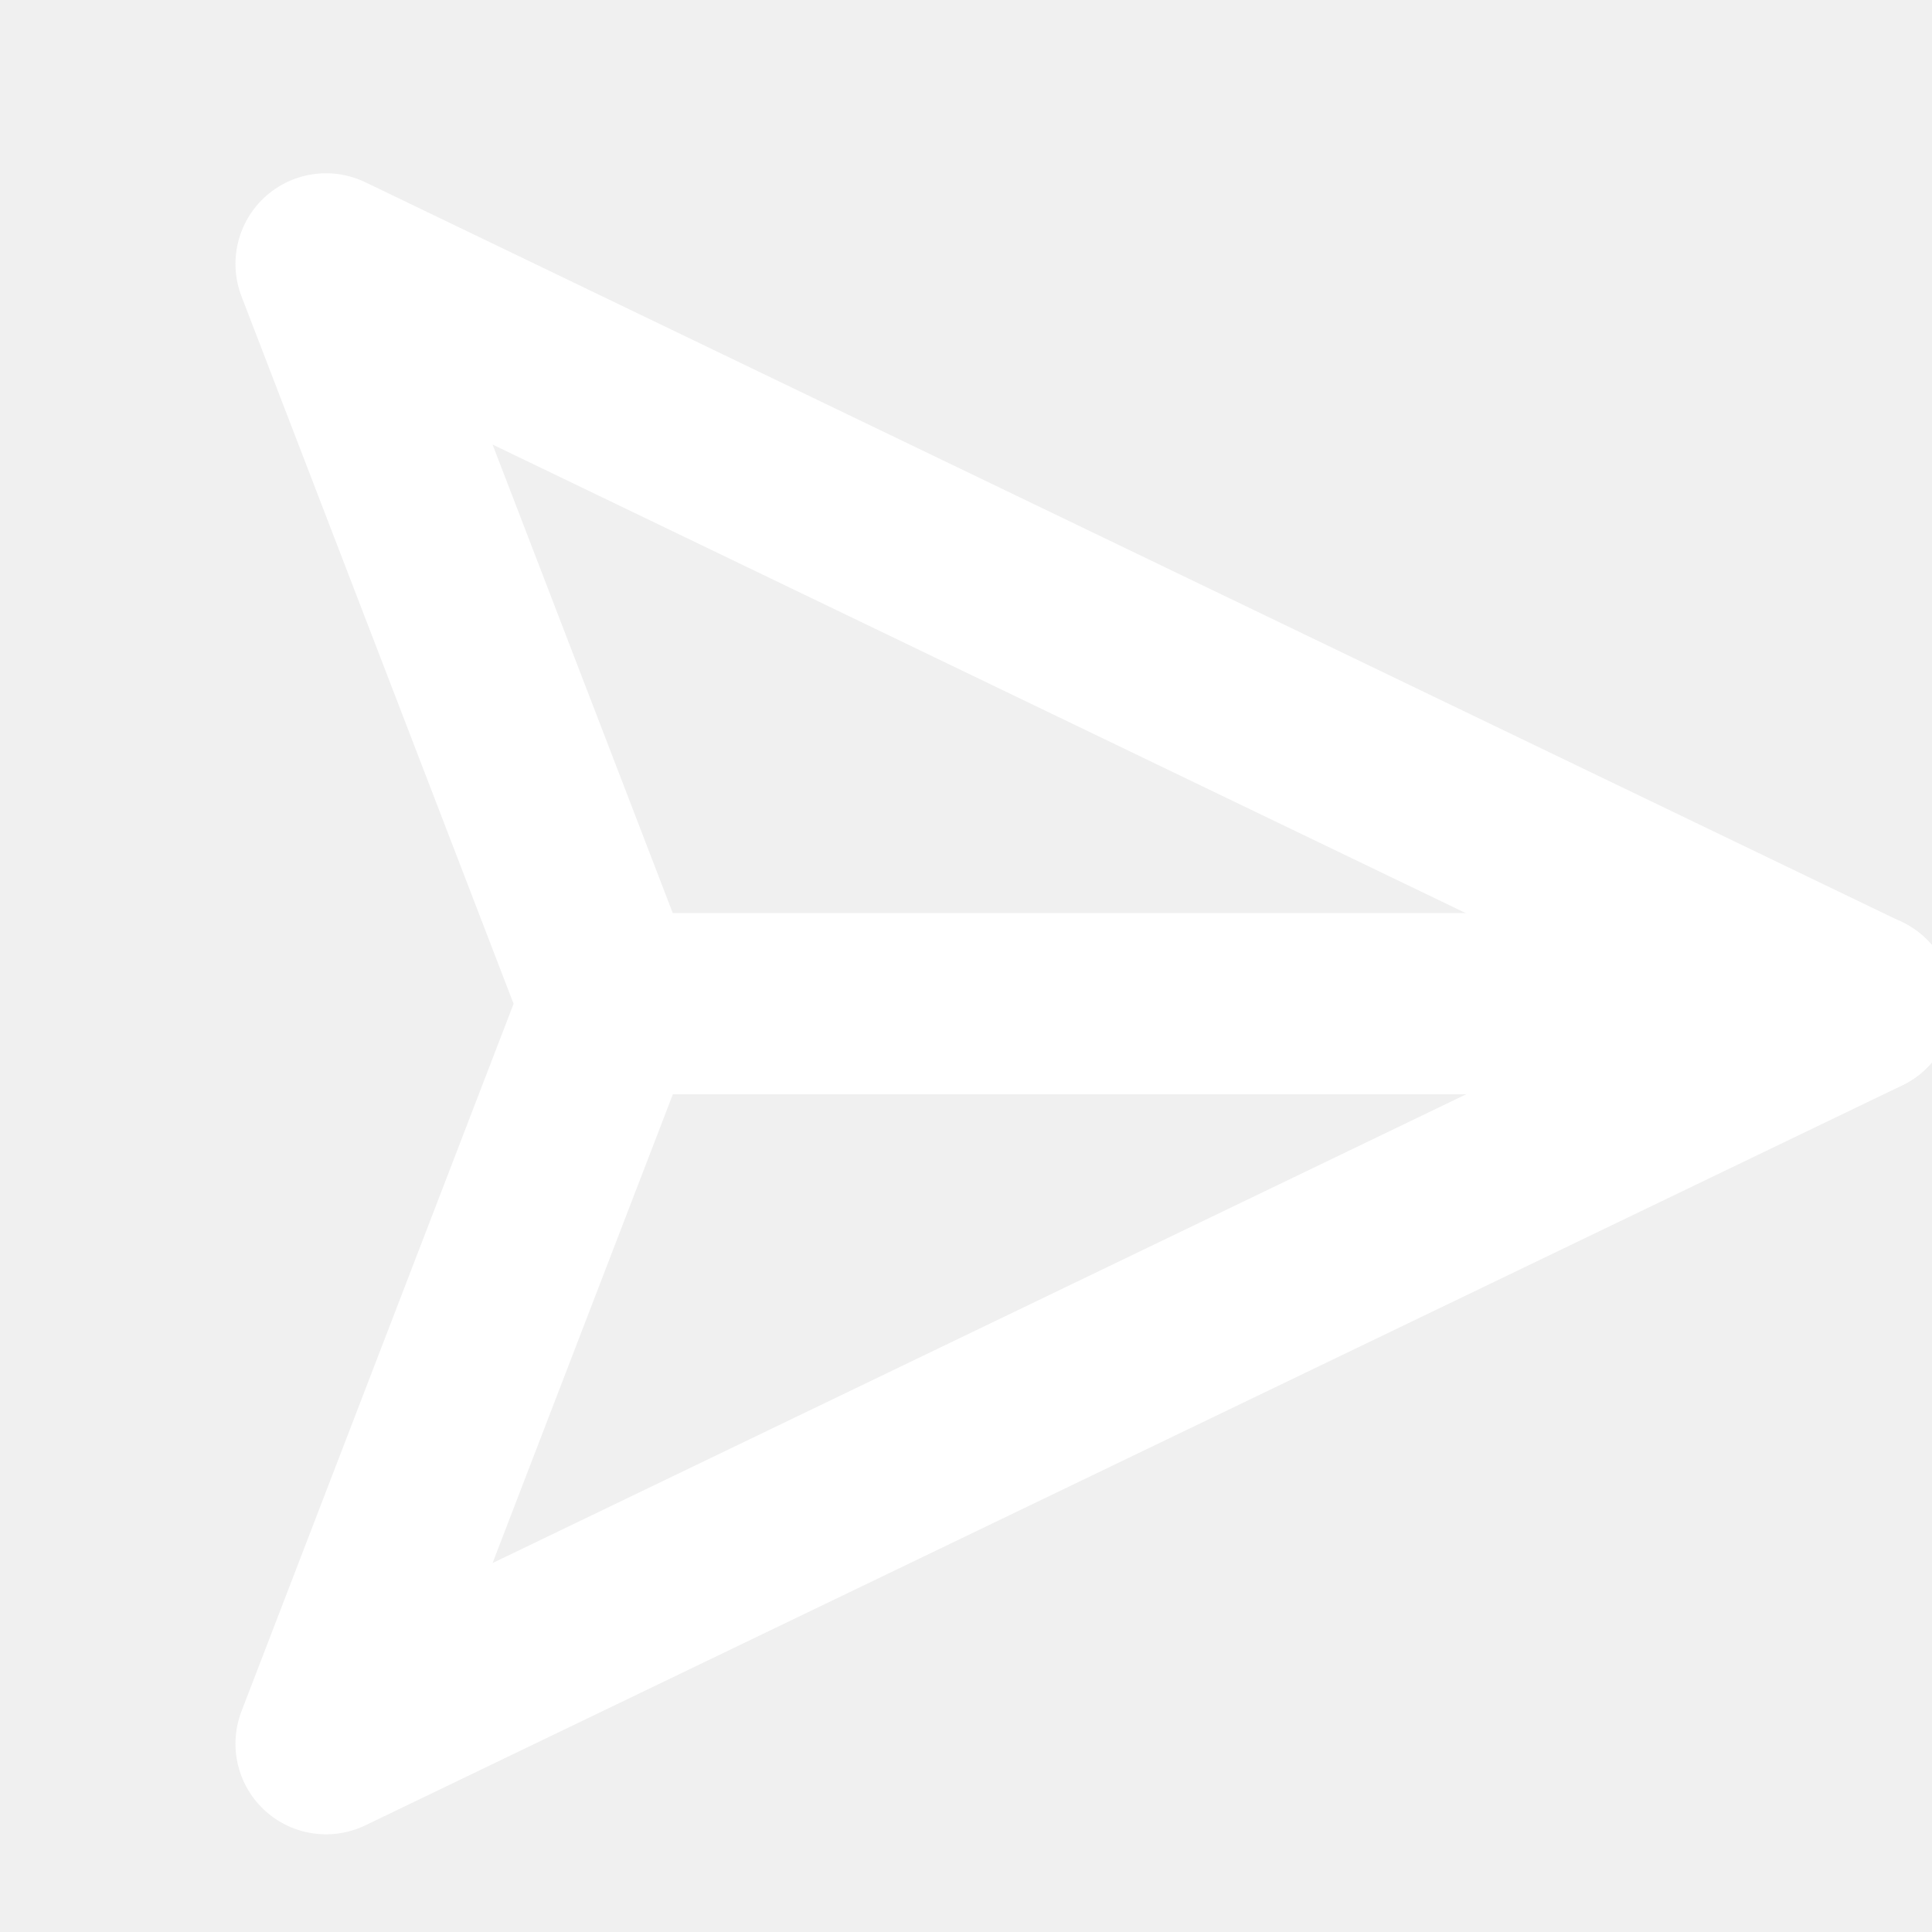
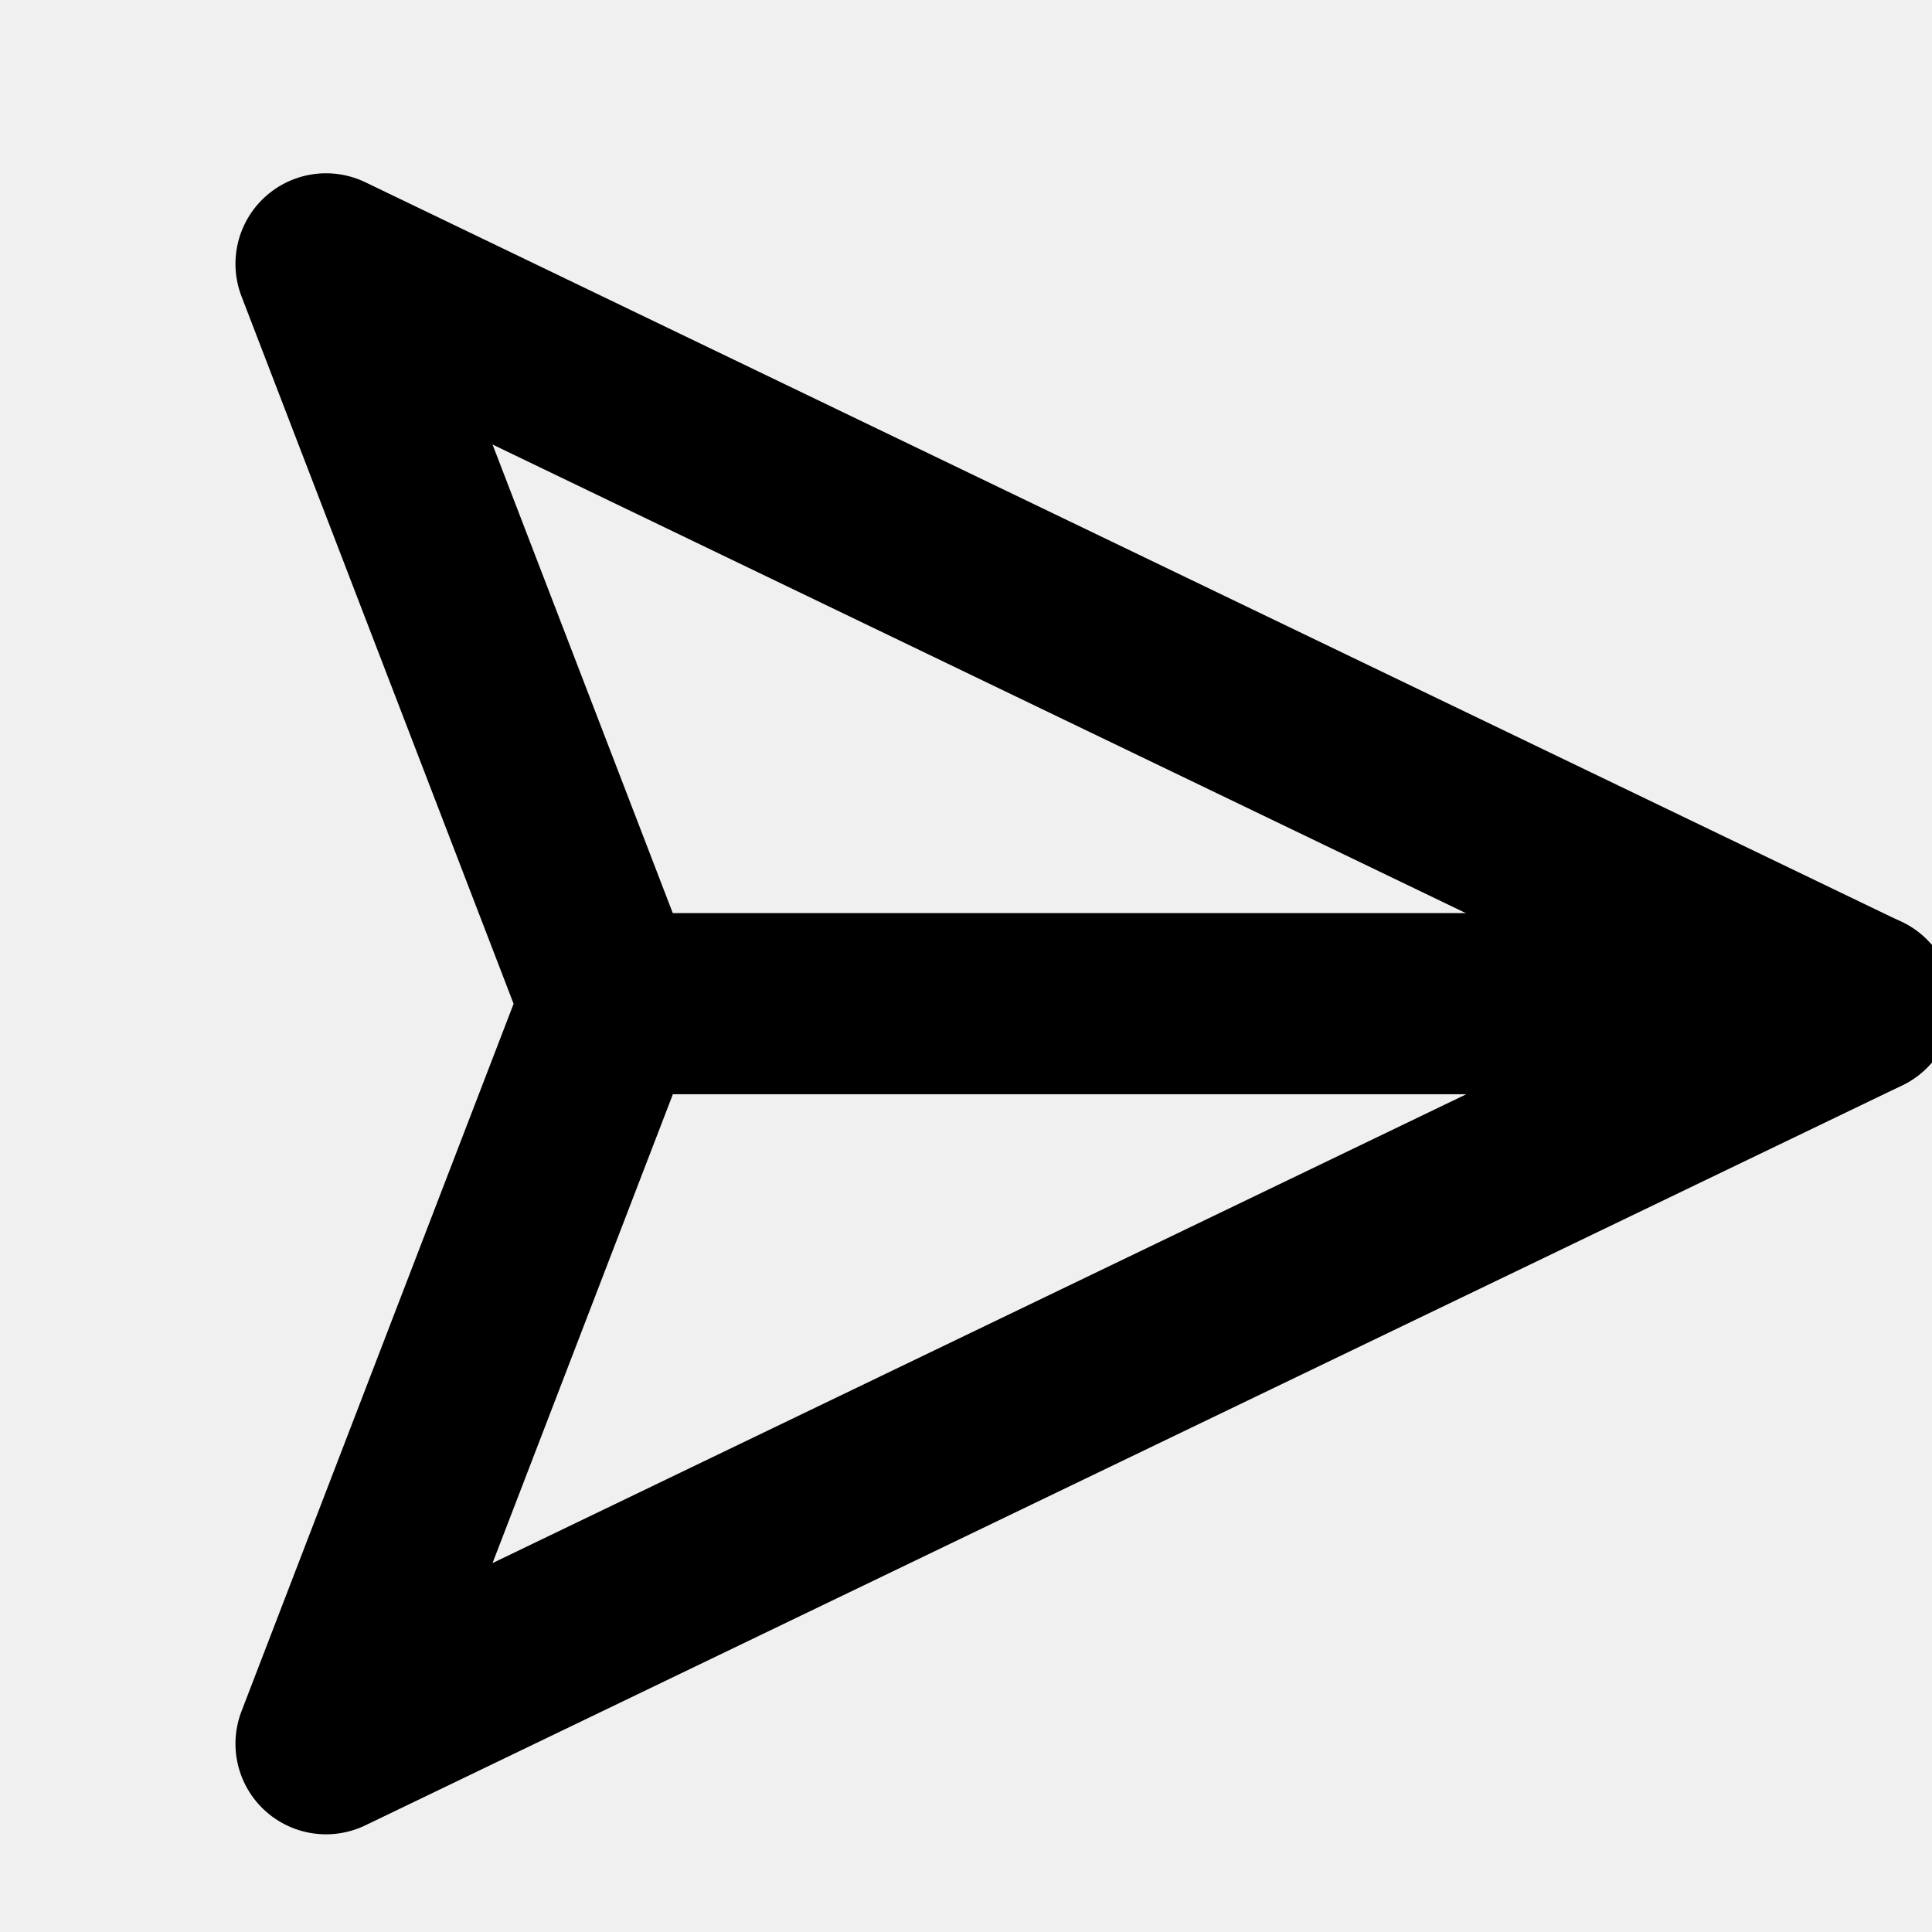
<svg xmlns="http://www.w3.org/2000/svg" width="16" height="16" viewBox="0 0 16 16" fill="none">
  <g clip-path="url(#clip0_2425_63950)">
-     <path d="M15.428 8.312H5.057" stroke="white" stroke-width="1.5" stroke-linecap="round" stroke-linejoin="round" />
-     <path d="M15.428 8.313L2.7 14.441L5.057 8.313L2.7 2.185L15.428 8.313Z" stroke="white" stroke-width="1.5" stroke-linecap="round" stroke-linejoin="round" />
+     <path d="M15.428 8.312H5.057" stroke="currentColor" stroke-width="1.5" stroke-linecap="round" stroke-linejoin="round" />
+     <path d="M15.428 8.313L2.7 14.441L5.057 8.313L2.7 2.185L15.428 8.313Z" stroke="currentColor" stroke-width="1.5" stroke-linecap="round" stroke-linejoin="round" />
  </g>
  <defs>
    <clipPath id="clip0_2425_63950">
-       <rect width="16" height="16" fill="white" transform="translate(6 -3) rotate(45)" />
+       <rect width="16" height="16" fill="currentColor" transform="translate(6 -3) rotate(45)" />
    </clipPath>
  </defs>
</svg>
